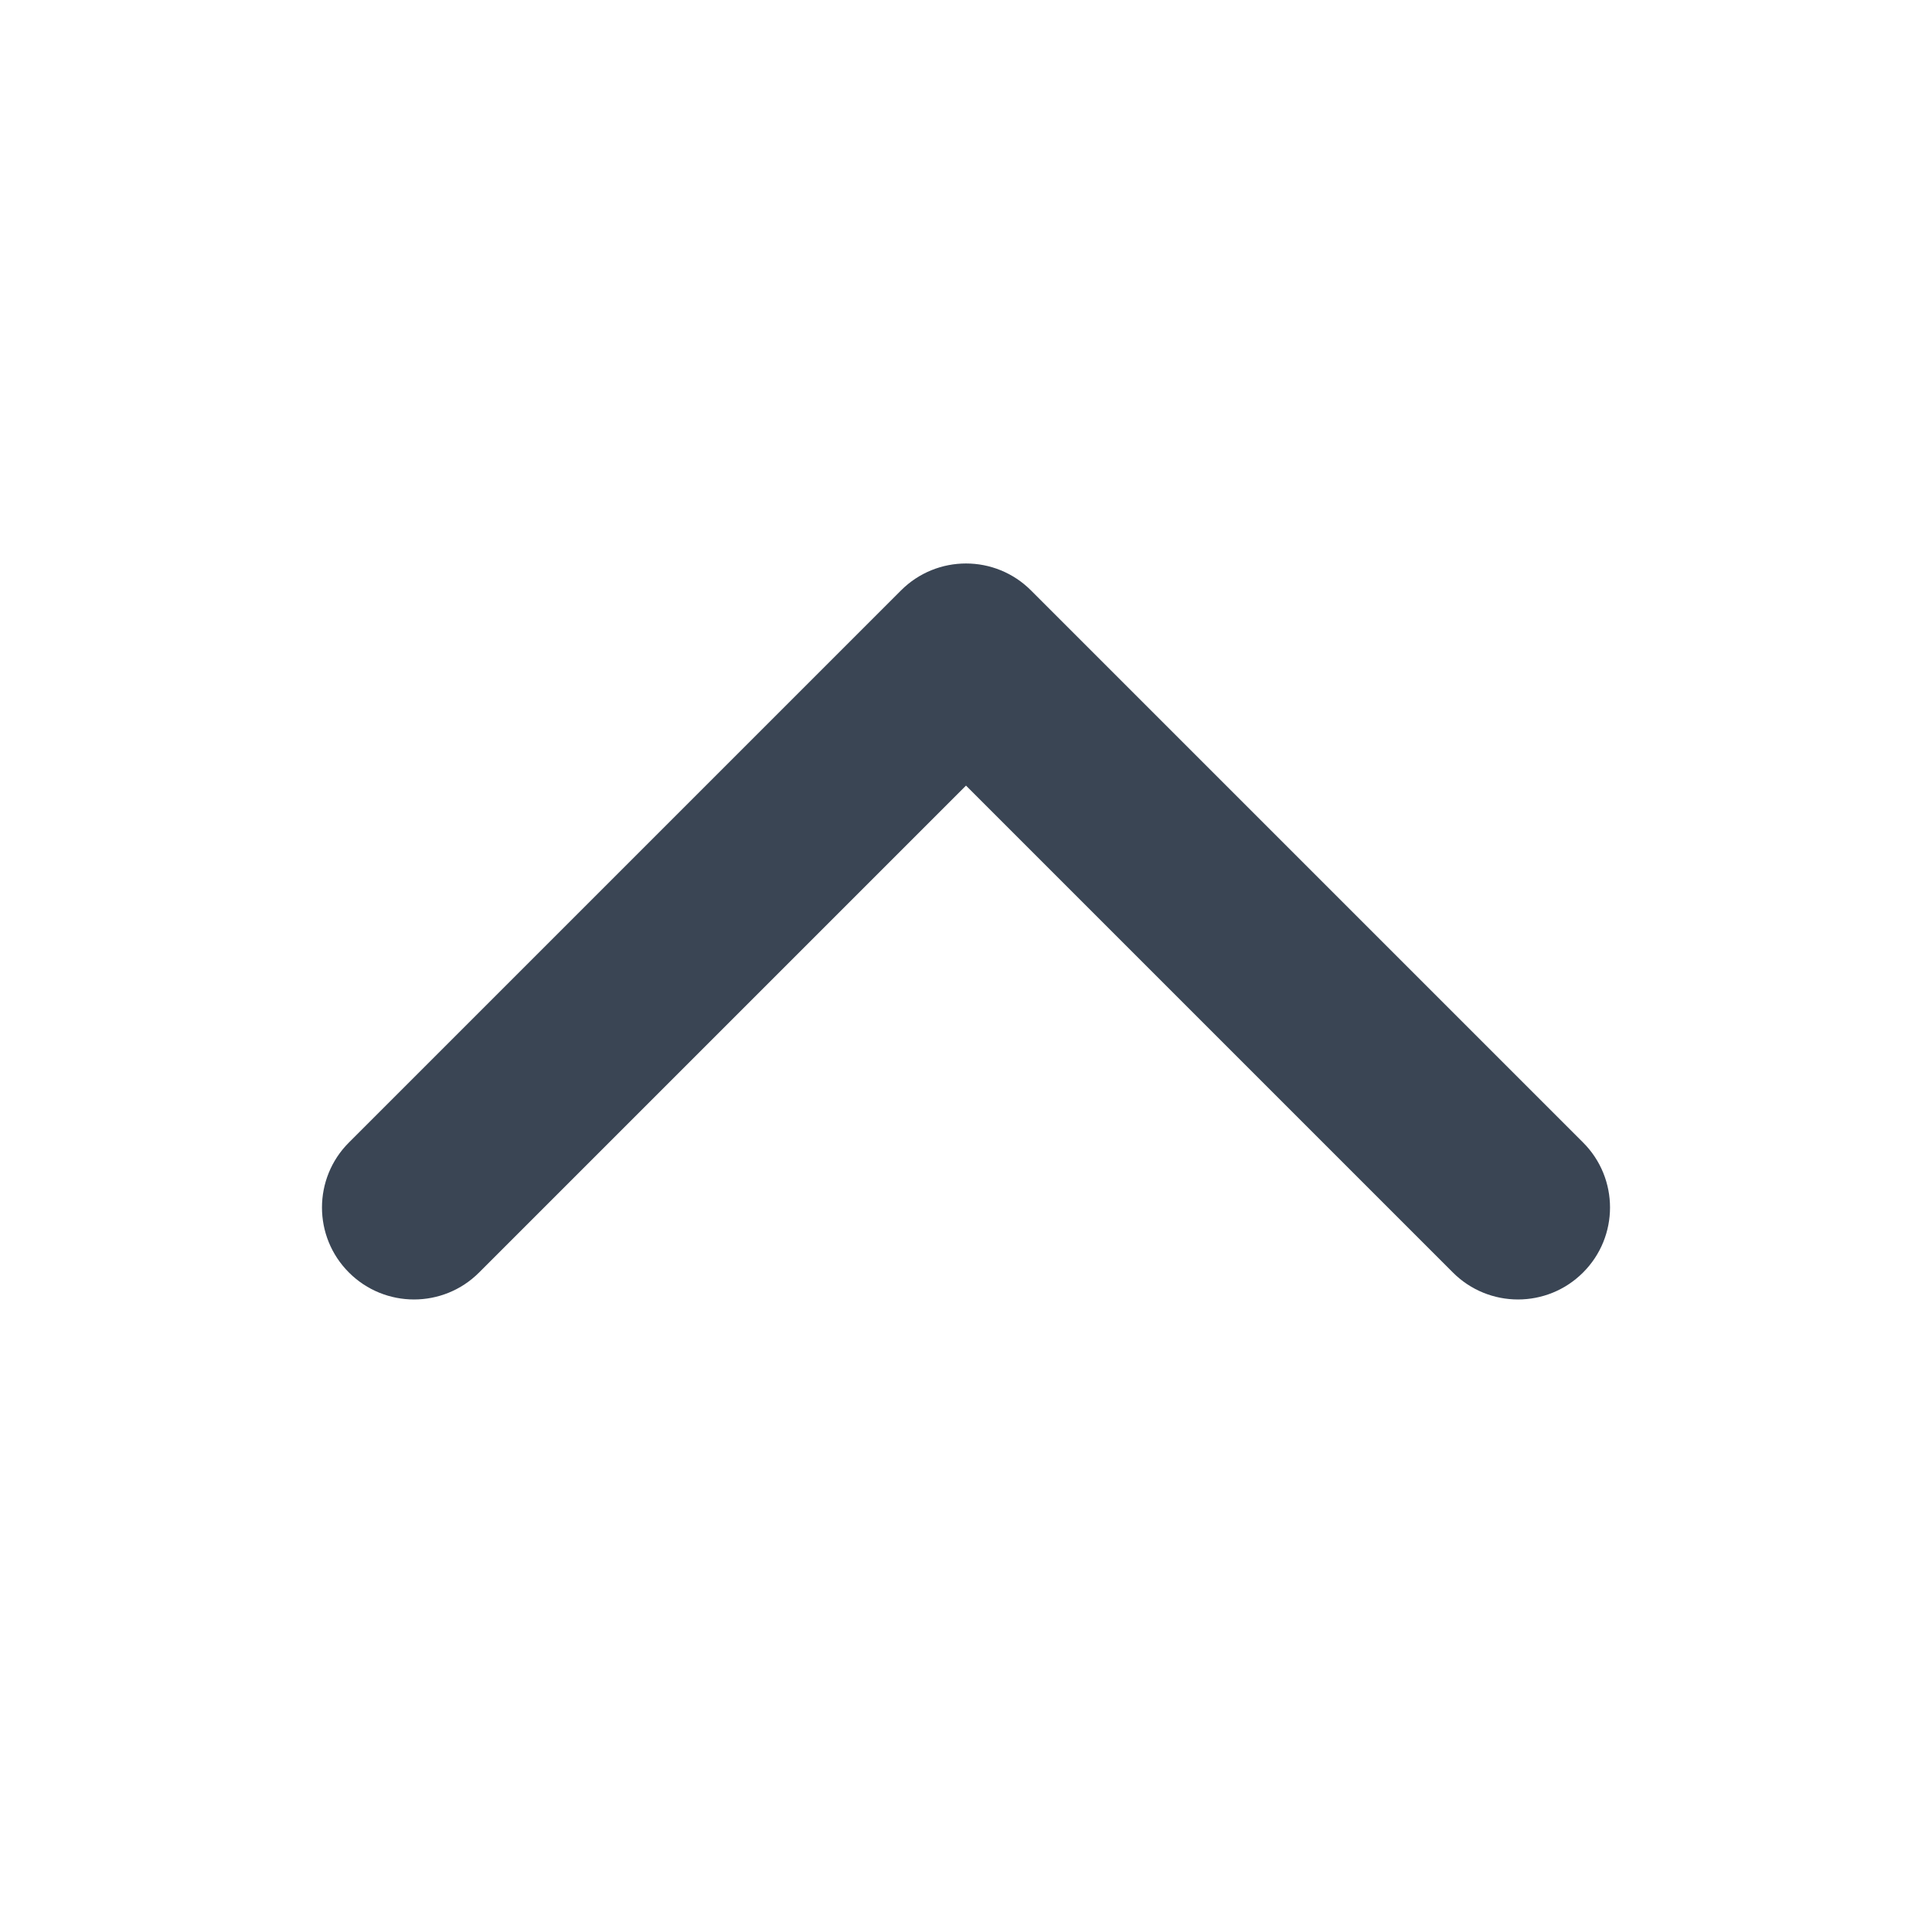
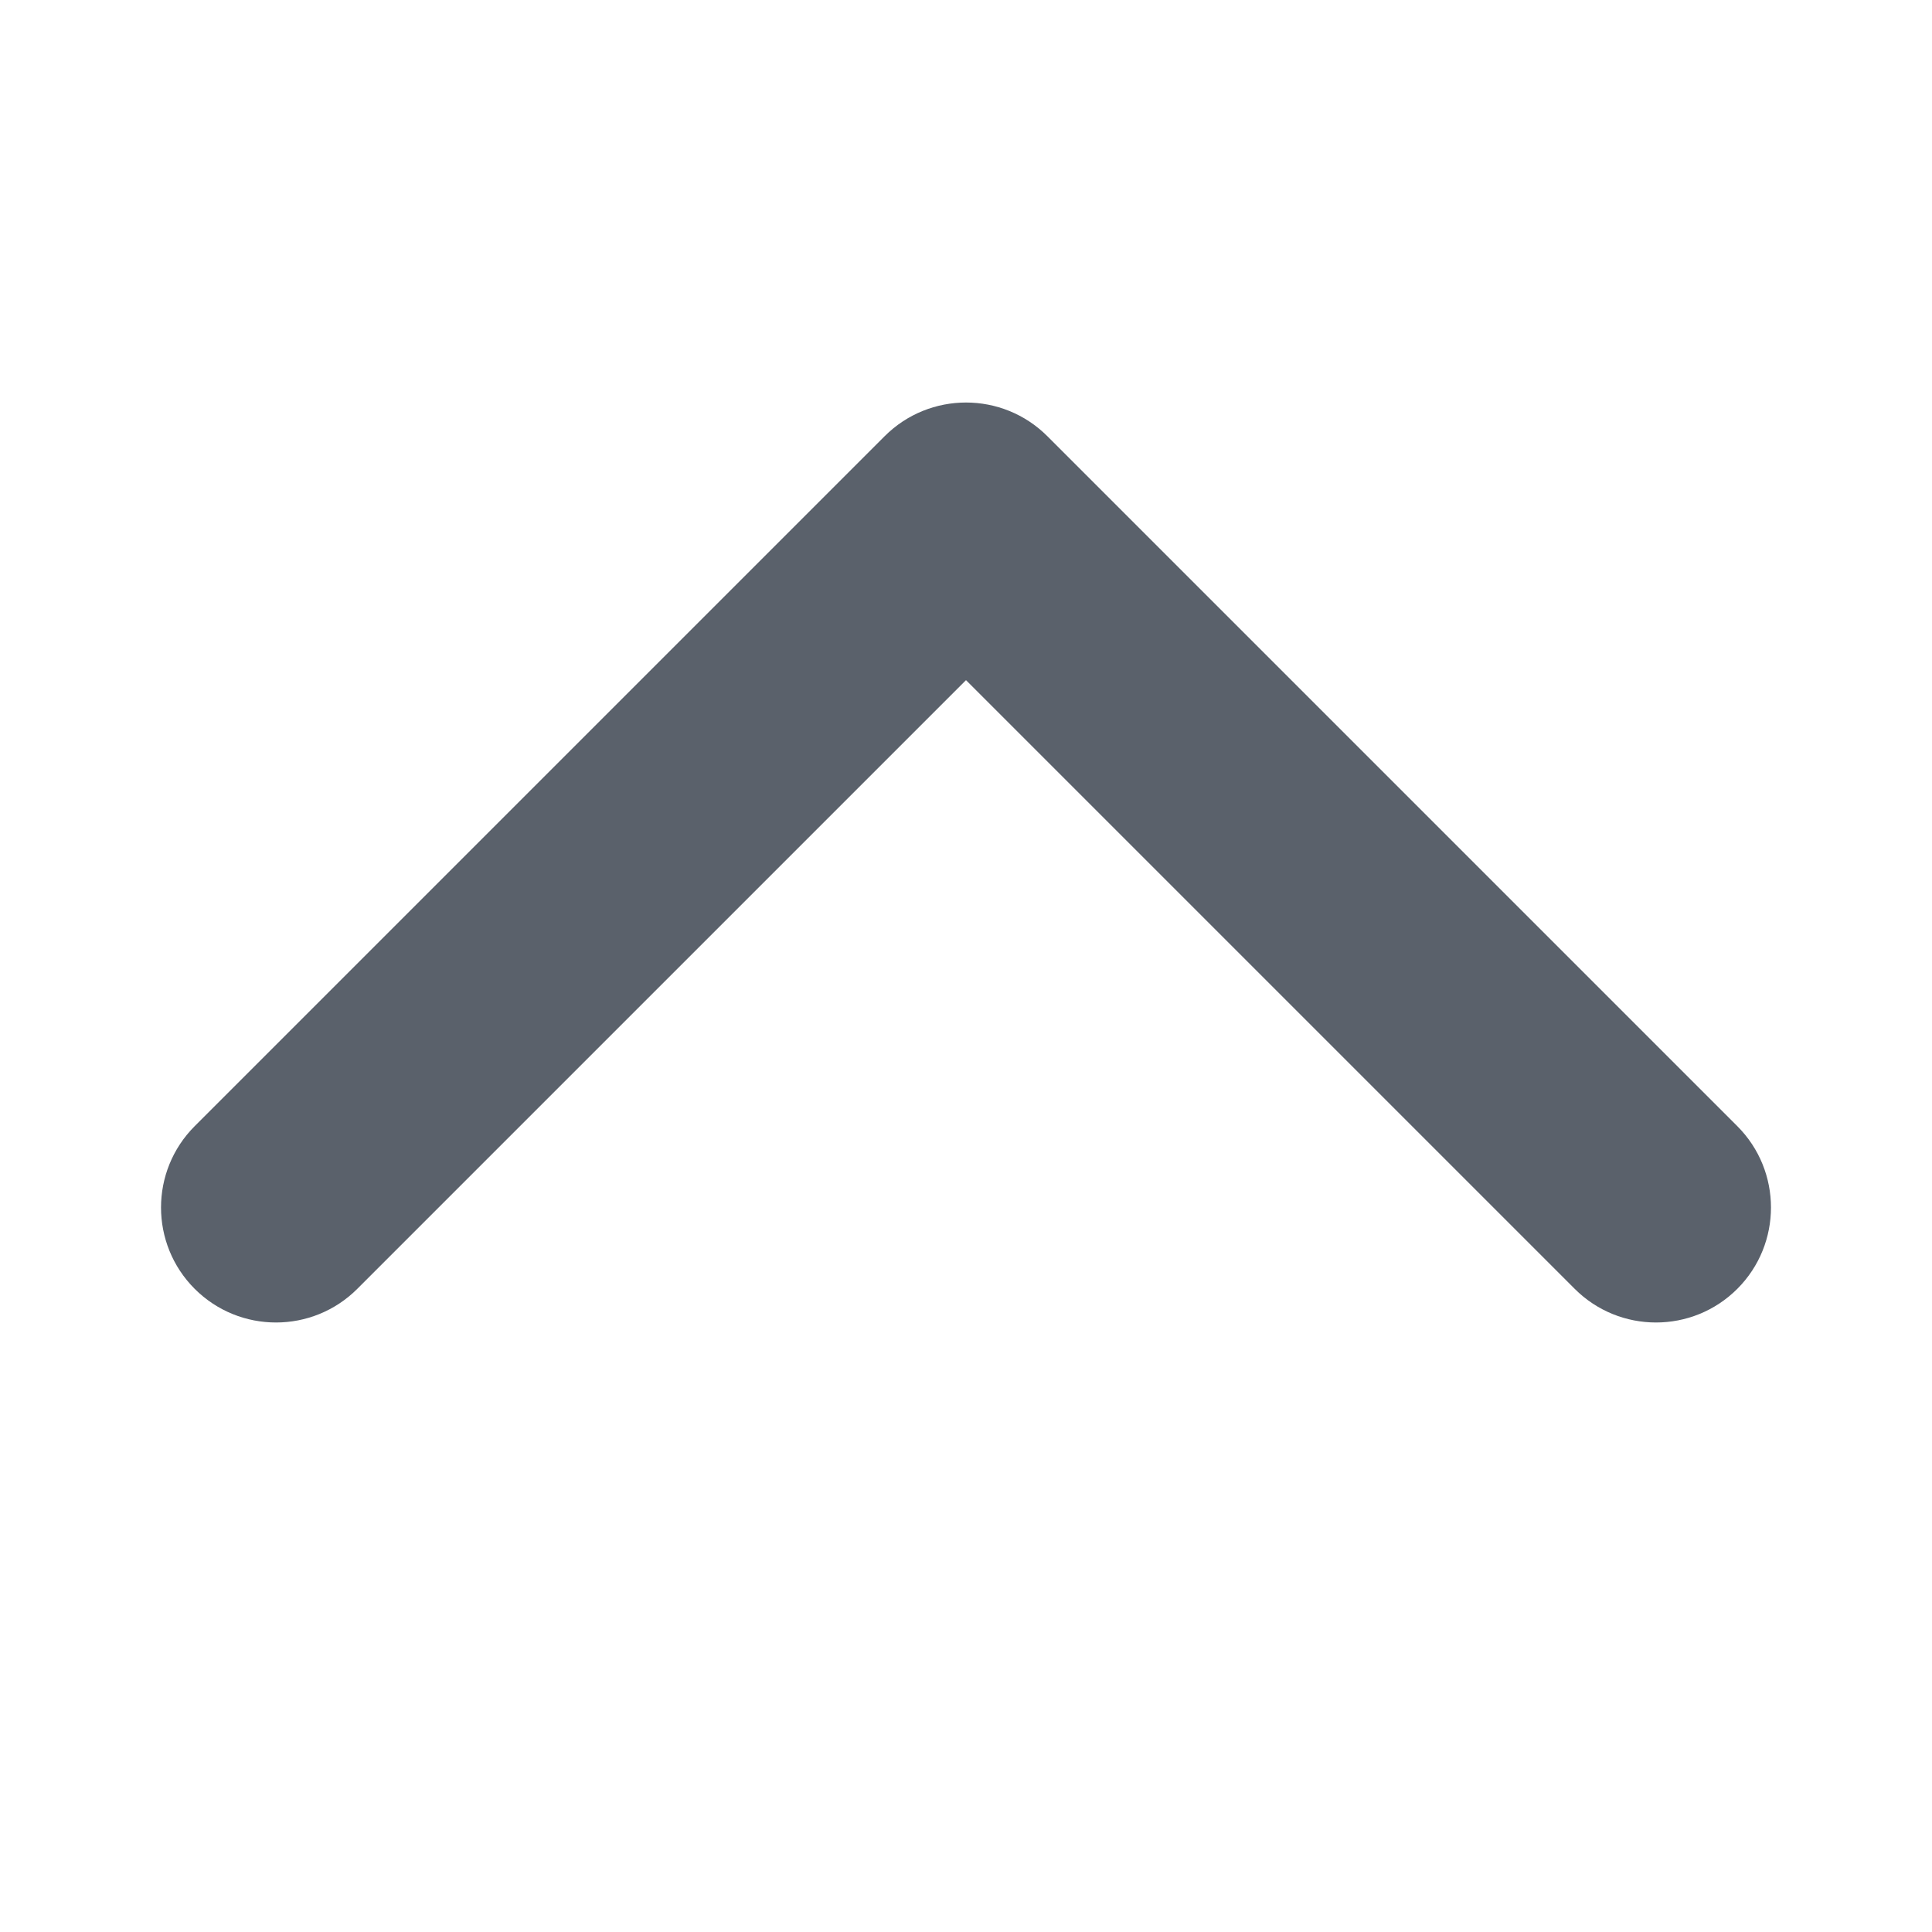
<svg xmlns="http://www.w3.org/2000/svg" width="24" height="24" viewBox="0 0 24 24">
-   <path fill="#3A4554" fill-rule="evenodd" d="M5.951,15.808 C5.505,16.254 4.781,16.254 4.335,15.808 C3.888,15.362 3.888,14.638 4.335,14.192 L11.192,7.335 C11.638,6.888 12.362,6.888 12.808,7.335 L19.665,14.192 C20.112,14.638 20.112,15.362 19.665,15.808 C19.219,16.254 18.495,16.254 18.049,15.808 L12,9.759 L5.951,15.808 Z" />
+   <path fill="#5A616B" fill-rule="evenodd" d="M4.439,16.01 C3.881,16.568 2.976,16.568 2.418,16.01 C1.861,15.452 1.861,14.548 2.418,13.99 L10.99,5.418 C11.548,4.861 12.452,4.861 13.01,5.418 L21.582,13.99 C22.139,14.548 22.139,15.452 21.582,16.01 C21.024,16.568 20.119,16.568 19.561,16.01 L12,8.449 L4.439,16.01 Z" />
</svg>
